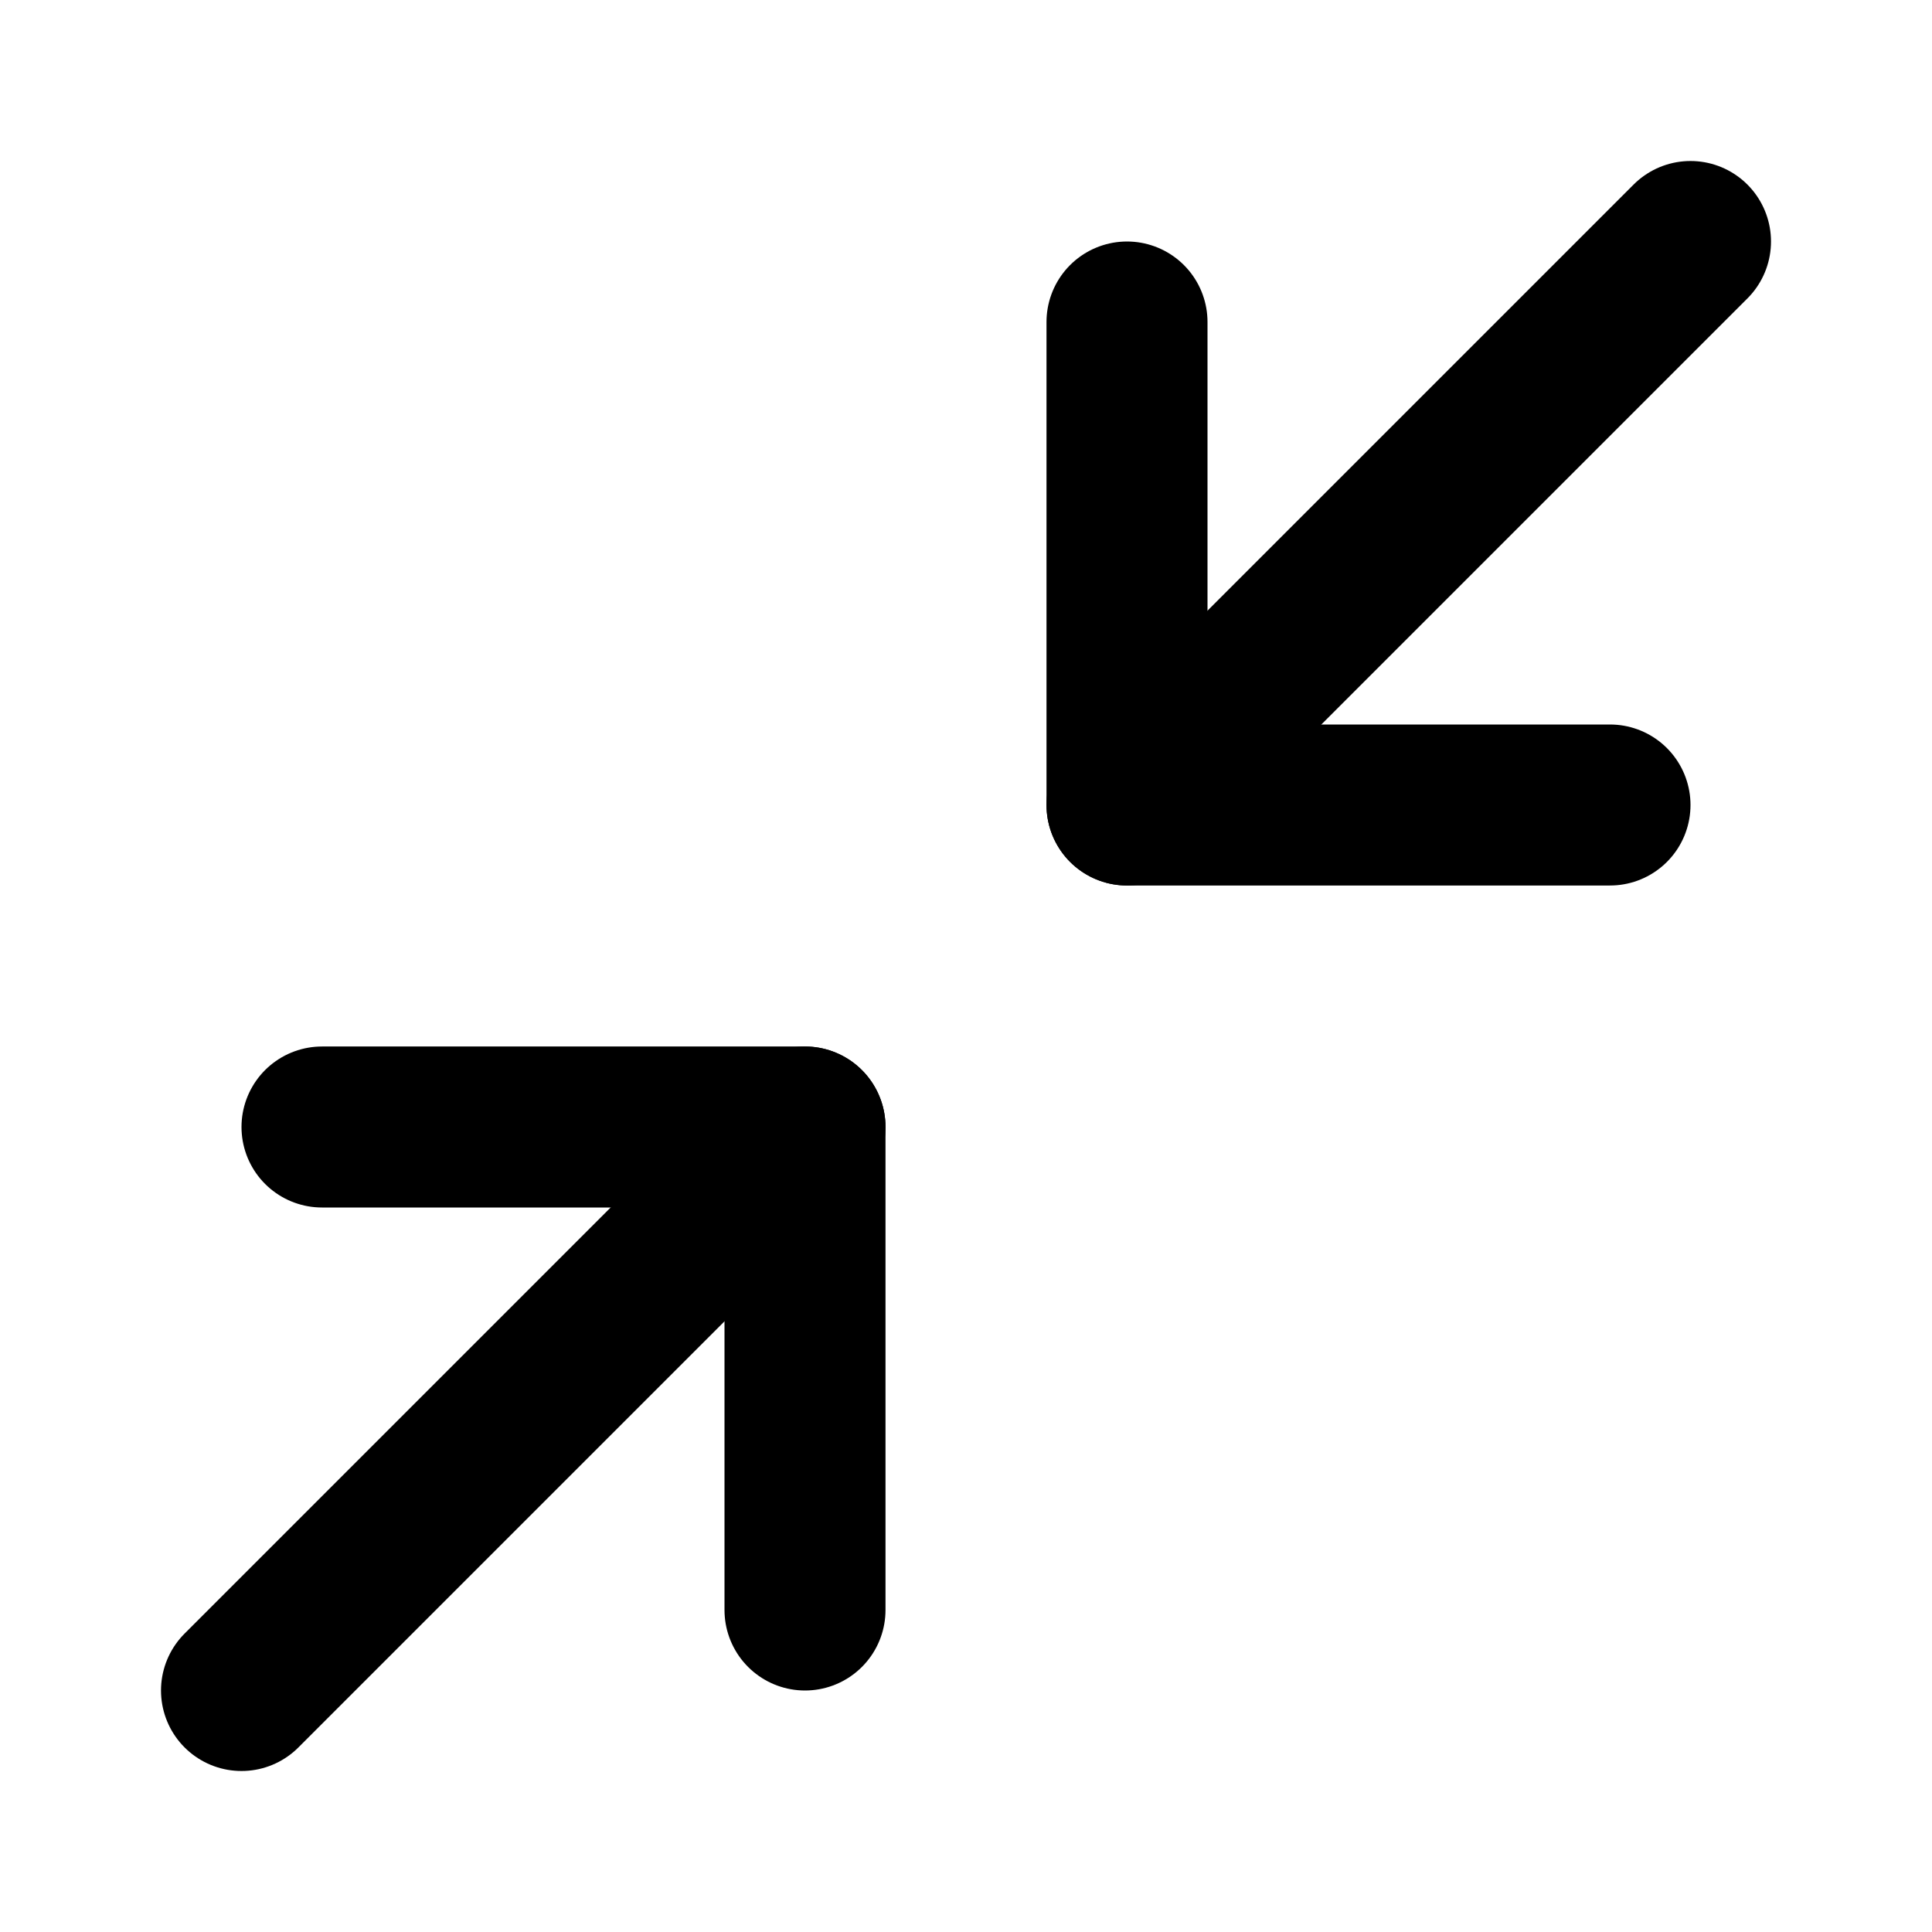
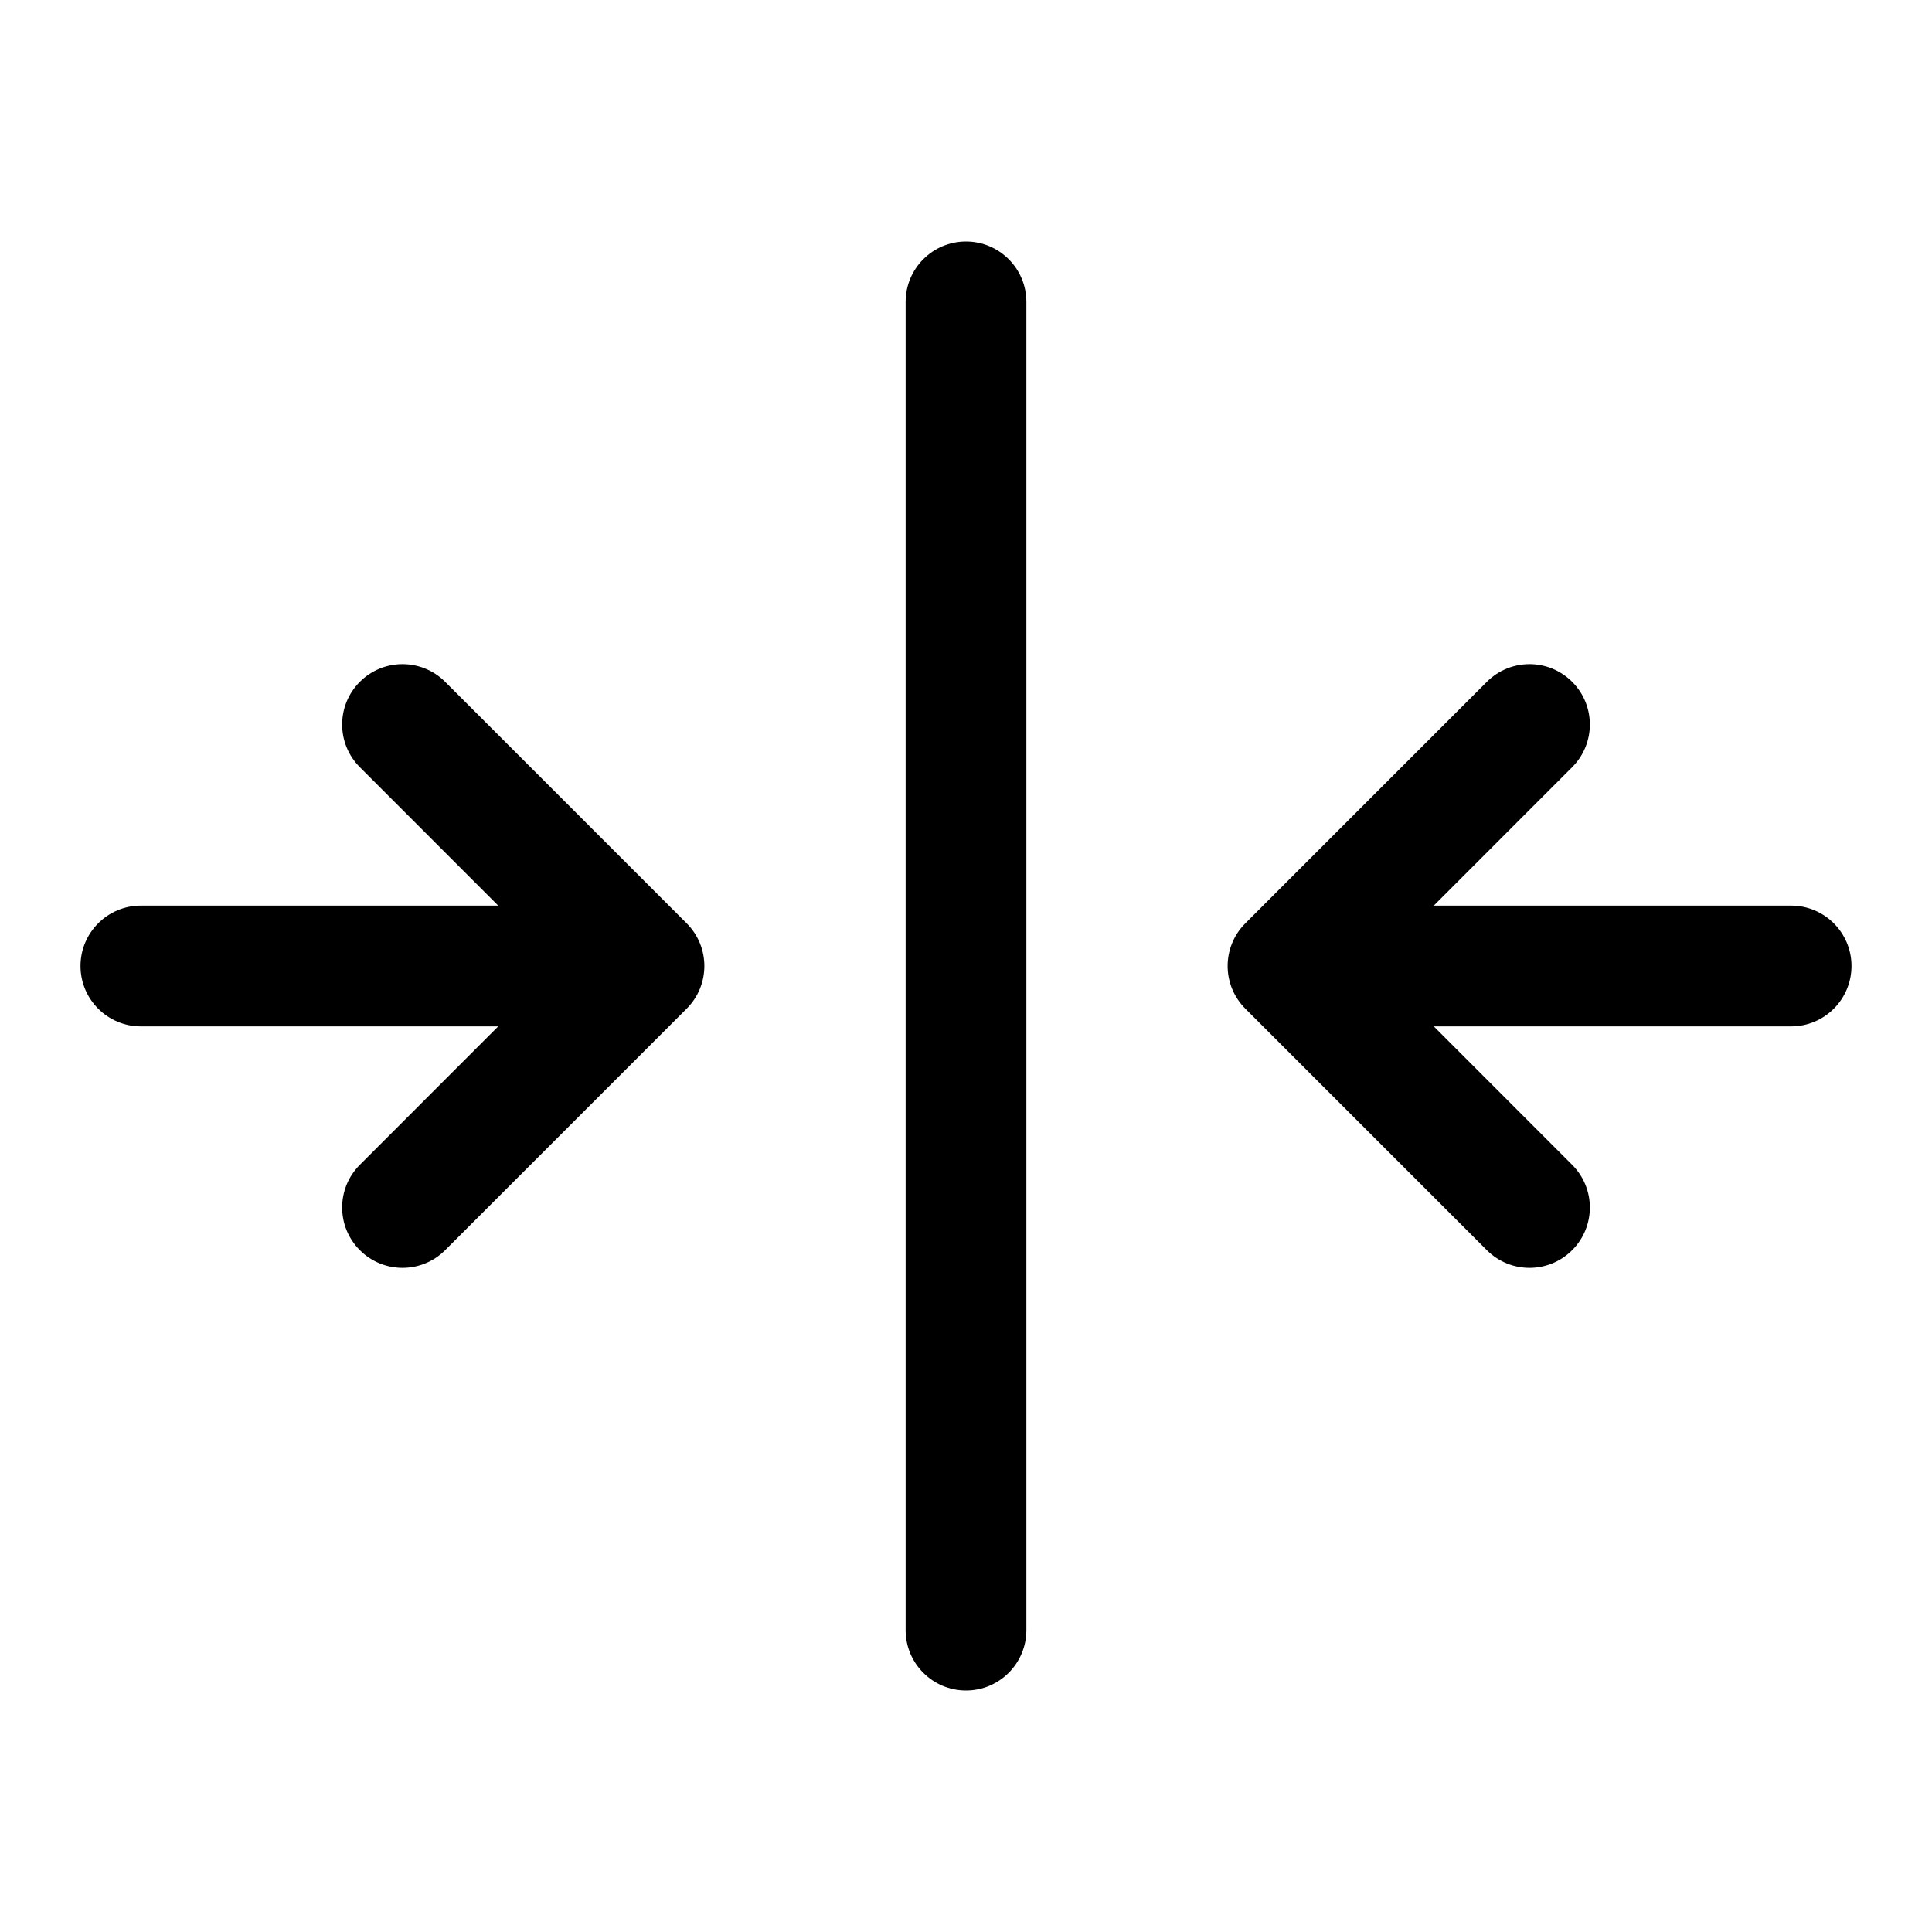
- <svg xmlns="http://www.w3.org/2000/svg" width="160" height="160" viewBox="0 0 24 24" fill="none" stroke="#000" stroke-width="2" stroke-linecap="round" stroke-linejoin="round">
-   <path d="m14 10 7-7" />
-   <path d="M20 10h-6V4" />
-   <path d="m3 21 7-7" />
-   <path d="M4 14h6v6" />
+ <svg xmlns="http://www.w3.org/2000/svg" viewBox="0 0 24 24" fill="none">
+   <path fill-rule="evenodd" clip-rule="evenodd" d="M12 3C12.414 3 12.75 3.336 12.75 3.75V20.25C12.75 20.664 12.414 21 12 21C11.586 21 11.25 20.664 11.25 20.25V3.75C11.25 3.336 11.586 3 12 3ZM4.47 8.47C4.763 8.177 5.237 8.177 5.53 8.47L8.53 11.47C8.823 11.763 8.823 12.237 8.53 12.53L5.53 15.53C5.237 15.823 4.763 15.823 4.47 15.53C4.177 15.237 4.177 14.763 4.47 14.47L6.189 12.75H1.75C1.336 12.75 1 12.414 1 12C1 11.586 1.336 11.25 1.75 11.25H6.189L4.47 9.53C4.177 9.237 4.177 8.763 4.47 8.47ZM19.53 8.47C19.823 8.763 19.823 9.237 19.53 9.53L17.811 11.25H22.25C22.664 11.25 23 11.586 23 12C23 12.414 22.664 12.75 22.25 12.75H17.811L19.53 14.47C19.823 14.763 19.823 15.237 19.53 15.53C19.237 15.823 18.763 15.823 18.47 15.53L15.47 12.53C15.177 12.237 15.177 11.763 15.47 11.47L18.47 8.47C18.763 8.177 19.237 8.177 19.53 8.47Z" fill="currentColor" />
</svg>
